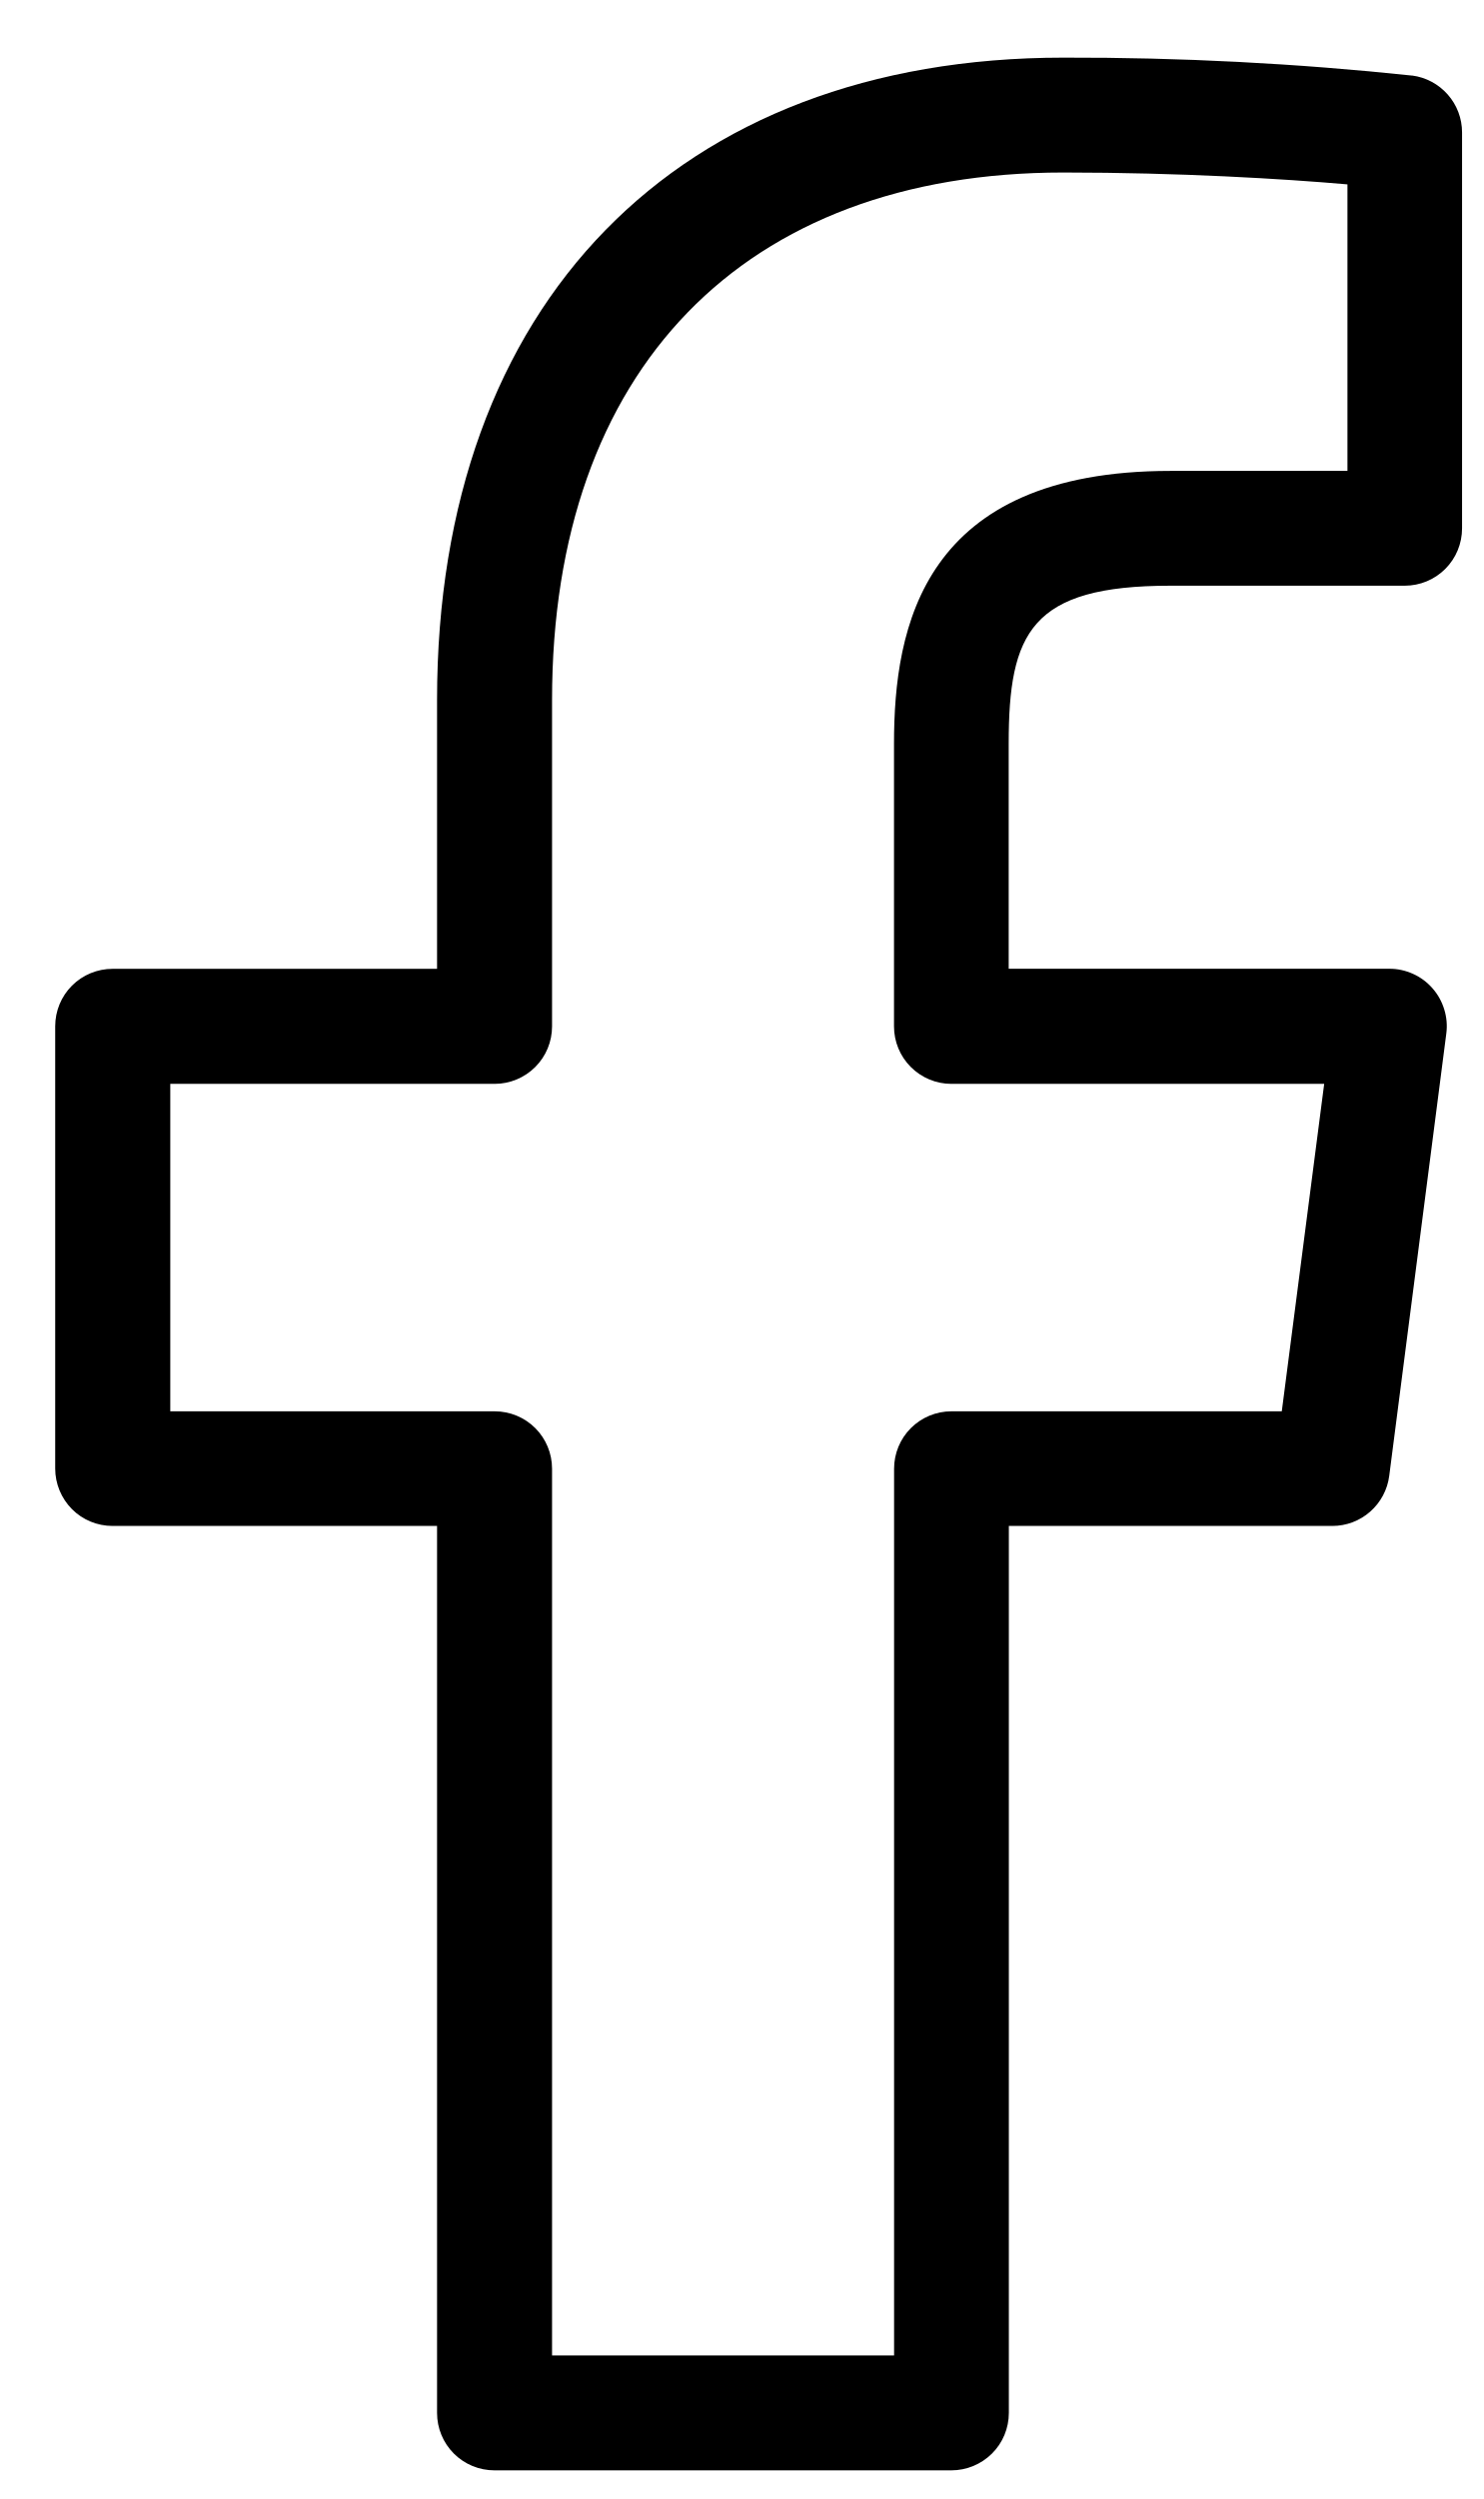
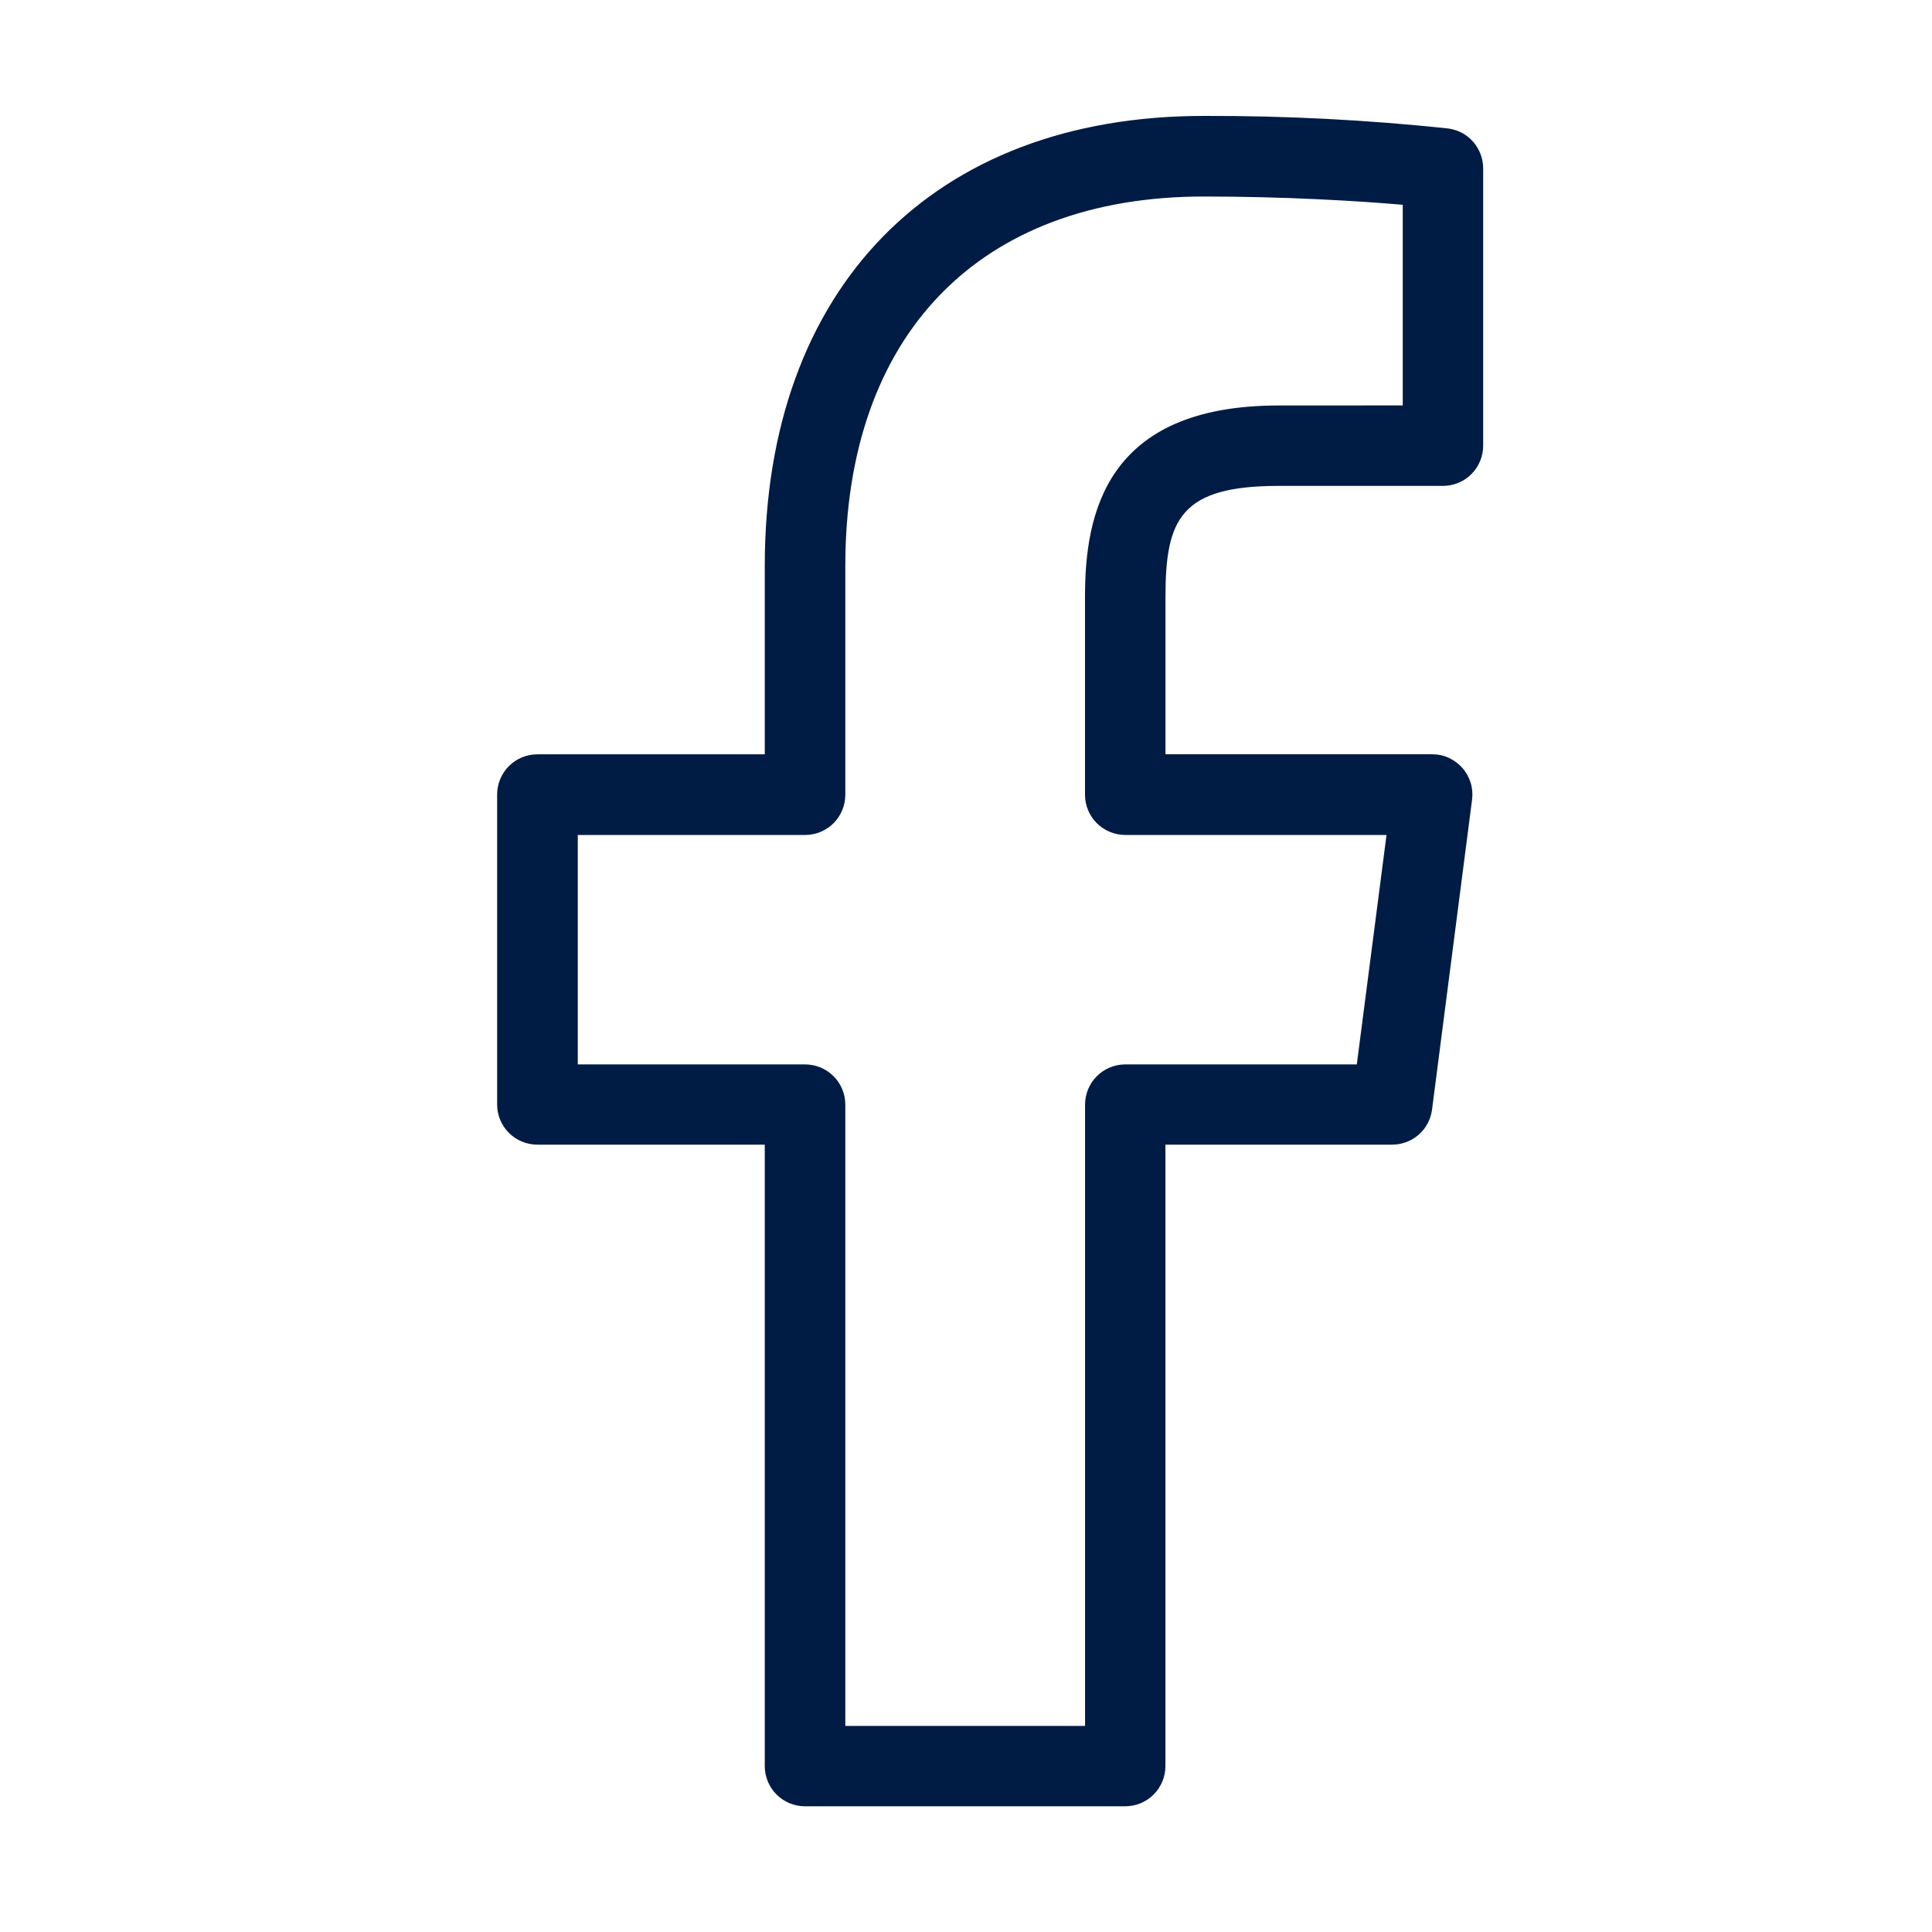
- <svg xmlns="http://www.w3.org/2000/svg" version="1.1" width="19" height="32" viewBox="0 0 19 32">
-   <path d="M18.089 0.968c-1.484-0.157-2.976-0.234-4.468-0.23-4.948 0-8.023 3.151-8.023 8.224v3.444h-4.156c-0.195 0-0.382 0.077-0.52 0.215s-0.215 0.325-0.215 0.52v5.664c0 0.195 0.078 0.382 0.215 0.52s0.325 0.215 0.52 0.215h4.156v11.358c0 0.195 0.077 0.382 0.215 0.52s0.325 0.215 0.52 0.215h5.853c0.195 0 0.382-0.078 0.52-0.215s0.216-0.325 0.216-0.52v-11.358h4.143c0.179 0 0.351-0.065 0.485-0.183s0.221-0.28 0.244-0.457l0.731-5.664c0.014-0.104 0.005-0.209-0.026-0.31s-0.082-0.193-0.151-0.271c-0.069-0.079-0.154-0.142-0.25-0.185s-0.199-0.066-0.304-0.065h-4.874v-2.882c0-1.427 0.287-2.023 2.072-2.023h3c0.195 0 0.382-0.077 0.52-0.215s0.215-0.325 0.215-0.52v-5.069c0-0.179-0.065-0.351-0.183-0.485s-0.28-0.221-0.457-0.244zM17.258 6.029l-2.266 0.001c-3.174 0-3.541 1.995-3.541 3.494v3.619c0 0.195 0.077 0.382 0.215 0.52s0.324 0.216 0.519 0.216h4.776l-0.543 4.193h-4.231c-0.195 0-0.382 0.077-0.52 0.215s-0.215 0.325-0.215 0.52v11.355h-4.381v-11.355c0-0.195-0.077-0.382-0.215-0.52s-0.325-0.215-0.52-0.215h-4.155v-4.193h4.155c0.195 0 0.382-0.078 0.52-0.216s0.215-0.325 0.215-0.52v-4.181c0-4.228 2.45-6.753 6.551-6.753 1.485 0 2.825 0.081 3.637 0.152v3.668z" />
+ <svg xmlns="http://www.w3.org/2000/svg" version="1.1" width="32" height="32" viewBox="0 0 32 32">
+   <path fill="#011c44" d="M23.987 2.128c-1.345-0.143-2.697-0.212-4.049-0.208-4.484 0-7.271 2.856-7.271 7.453v3.121h-3.767c-0.177 0-0.346 0.070-0.471 0.195s-0.195 0.295-0.195 0.471v5.133c0 0.177 0.070 0.346 0.195 0.471s0.295 0.195 0.471 0.195h3.767v10.293c0 0.177 0.070 0.346 0.195 0.471s0.295 0.195 0.471 0.195h5.304c0.177 0 0.346-0.070 0.471-0.195s0.195-0.295 0.195-0.471v-10.293h3.755c0.162 0 0.318-0.059 0.44-0.165s0.2-0.254 0.221-0.415l0.663-5.133c0.012-0.094 0.005-0.19-0.023-0.28s-0.074-0.175-0.137-0.246c-0.063-0.071-0.14-0.128-0.226-0.168s-0.18-0.059-0.275-0.059h-4.417v-2.612c0-1.293 0.26-1.833 1.877-1.833h2.719c0.177 0 0.346-0.070 0.471-0.195s0.195-0.295 0.195-0.471v-4.593c0-0.162-0.059-0.318-0.165-0.44s-0.254-0.2-0.415-0.221zM23.233 6.715l-2.053 0.001c-2.876 0-3.209 1.808-3.209 3.167v3.28c0 0.177 0.070 0.346 0.195 0.471s0.294 0.195 0.471 0.196h4.328l-0.492 3.8h-3.835c-0.177 0-0.346 0.070-0.471 0.195s-0.195 0.295-0.195 0.471v10.291h-3.971v-10.291c0-0.177-0.070-0.346-0.195-0.471s-0.295-0.195-0.471-0.195h-3.765v-3.8h3.765c0.177 0 0.346-0.070 0.471-0.195s0.195-0.295 0.195-0.471v-3.789c0-3.832 2.22-6.12 5.937-6.12 1.345 0 2.56 0.073 3.296 0.137v3.324z" />
</svg>
